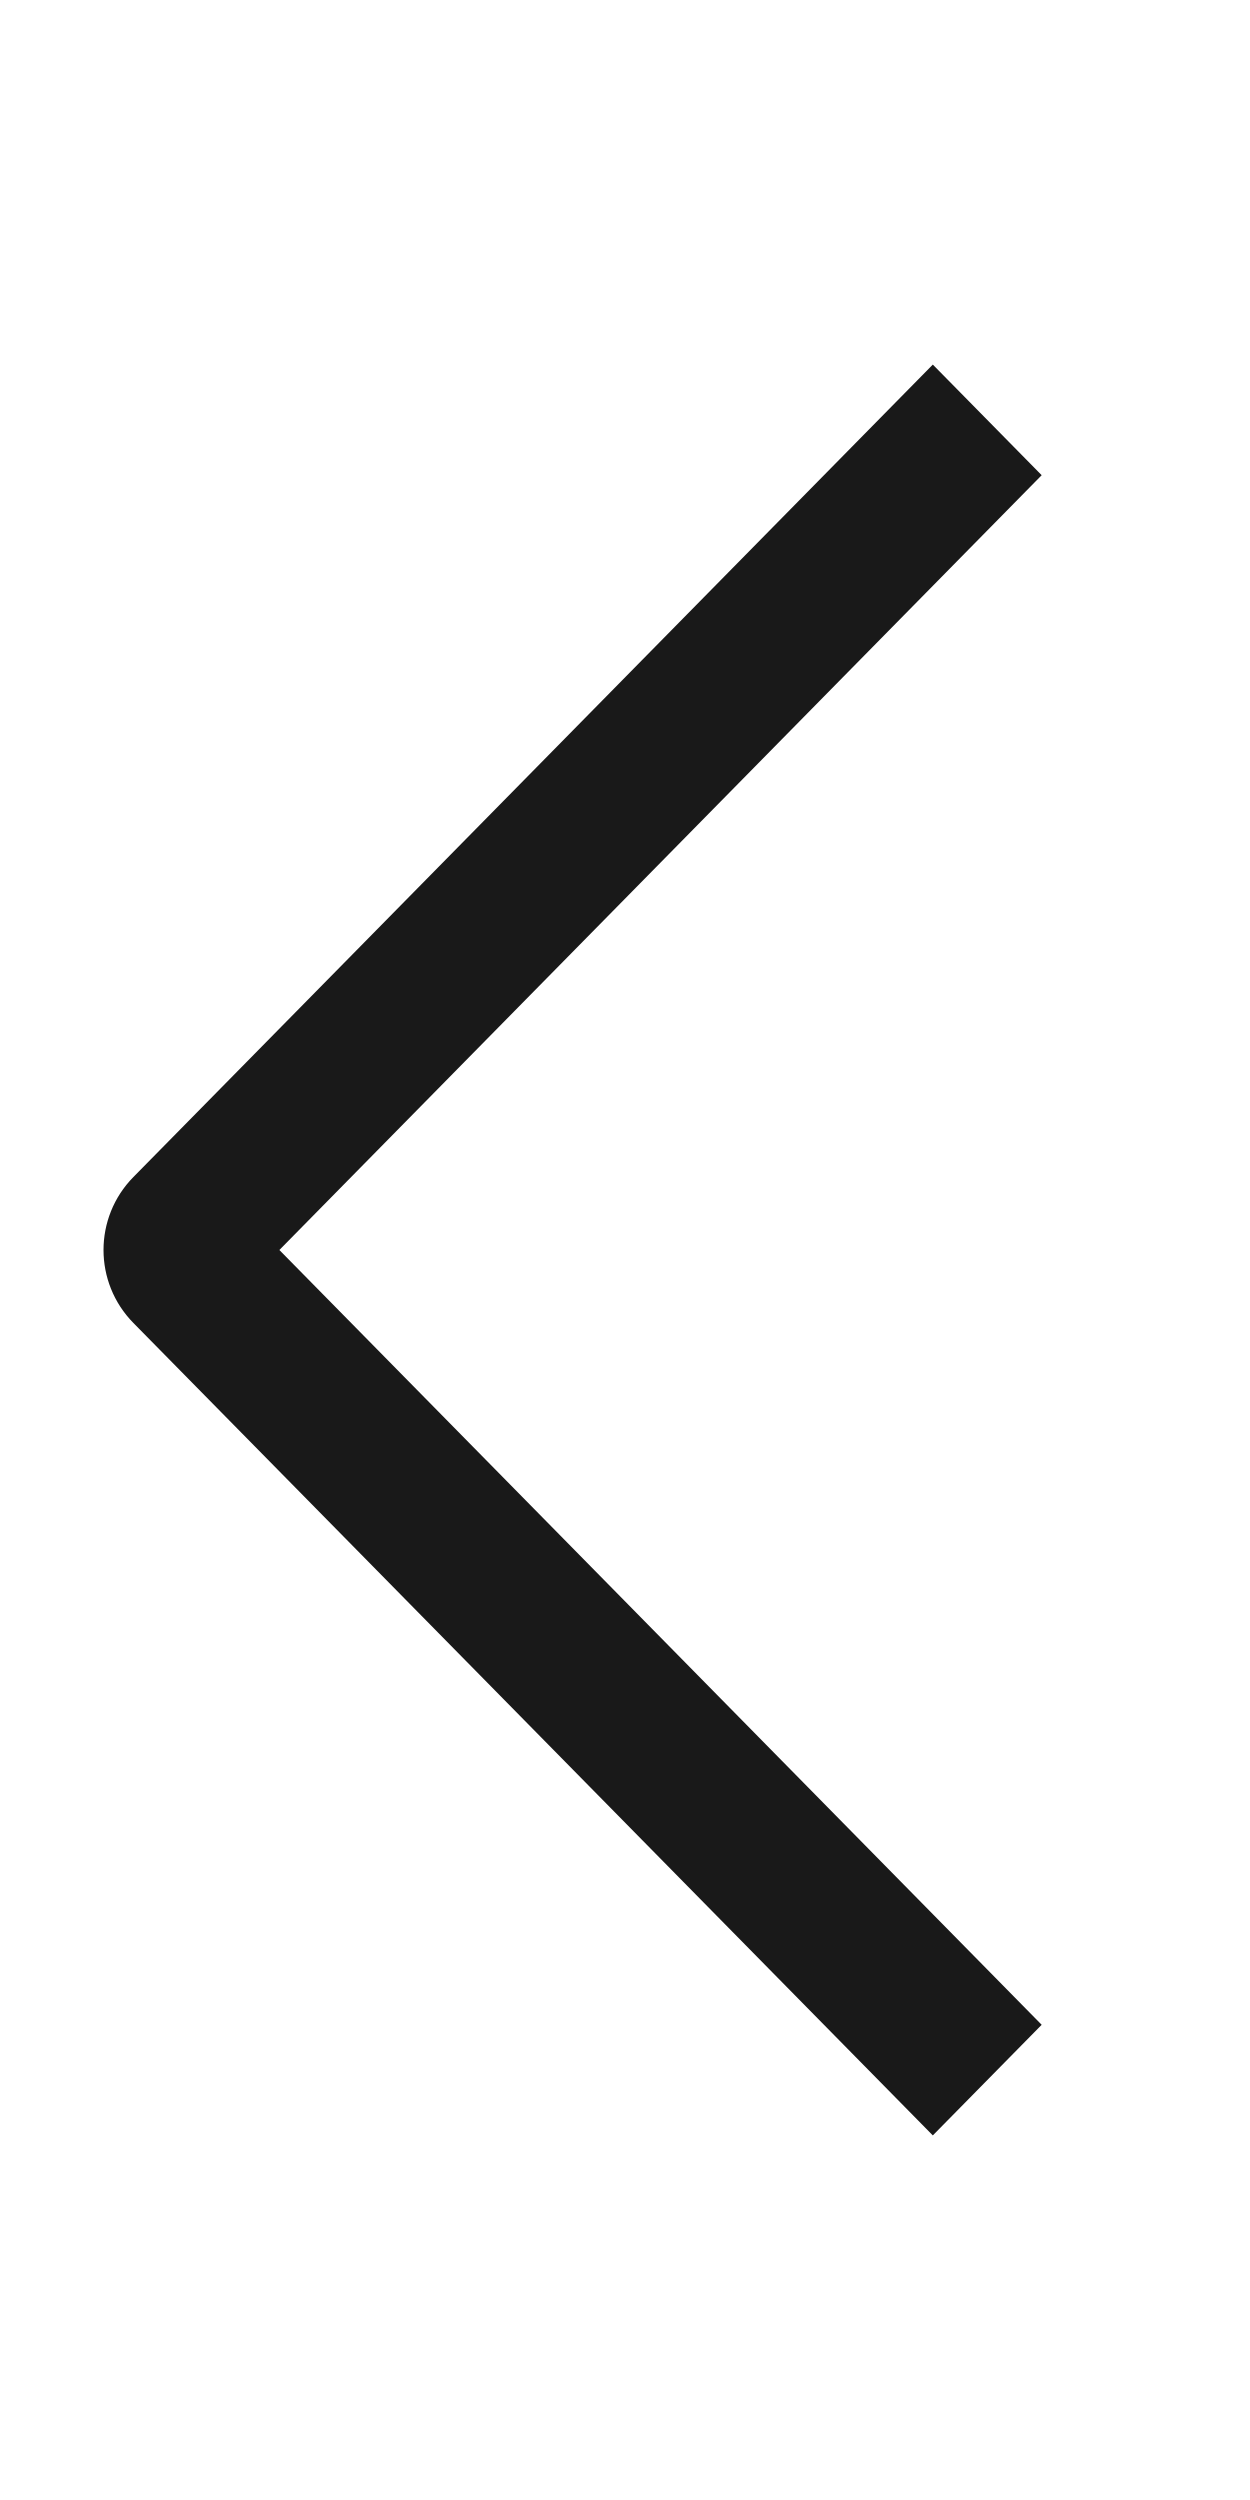
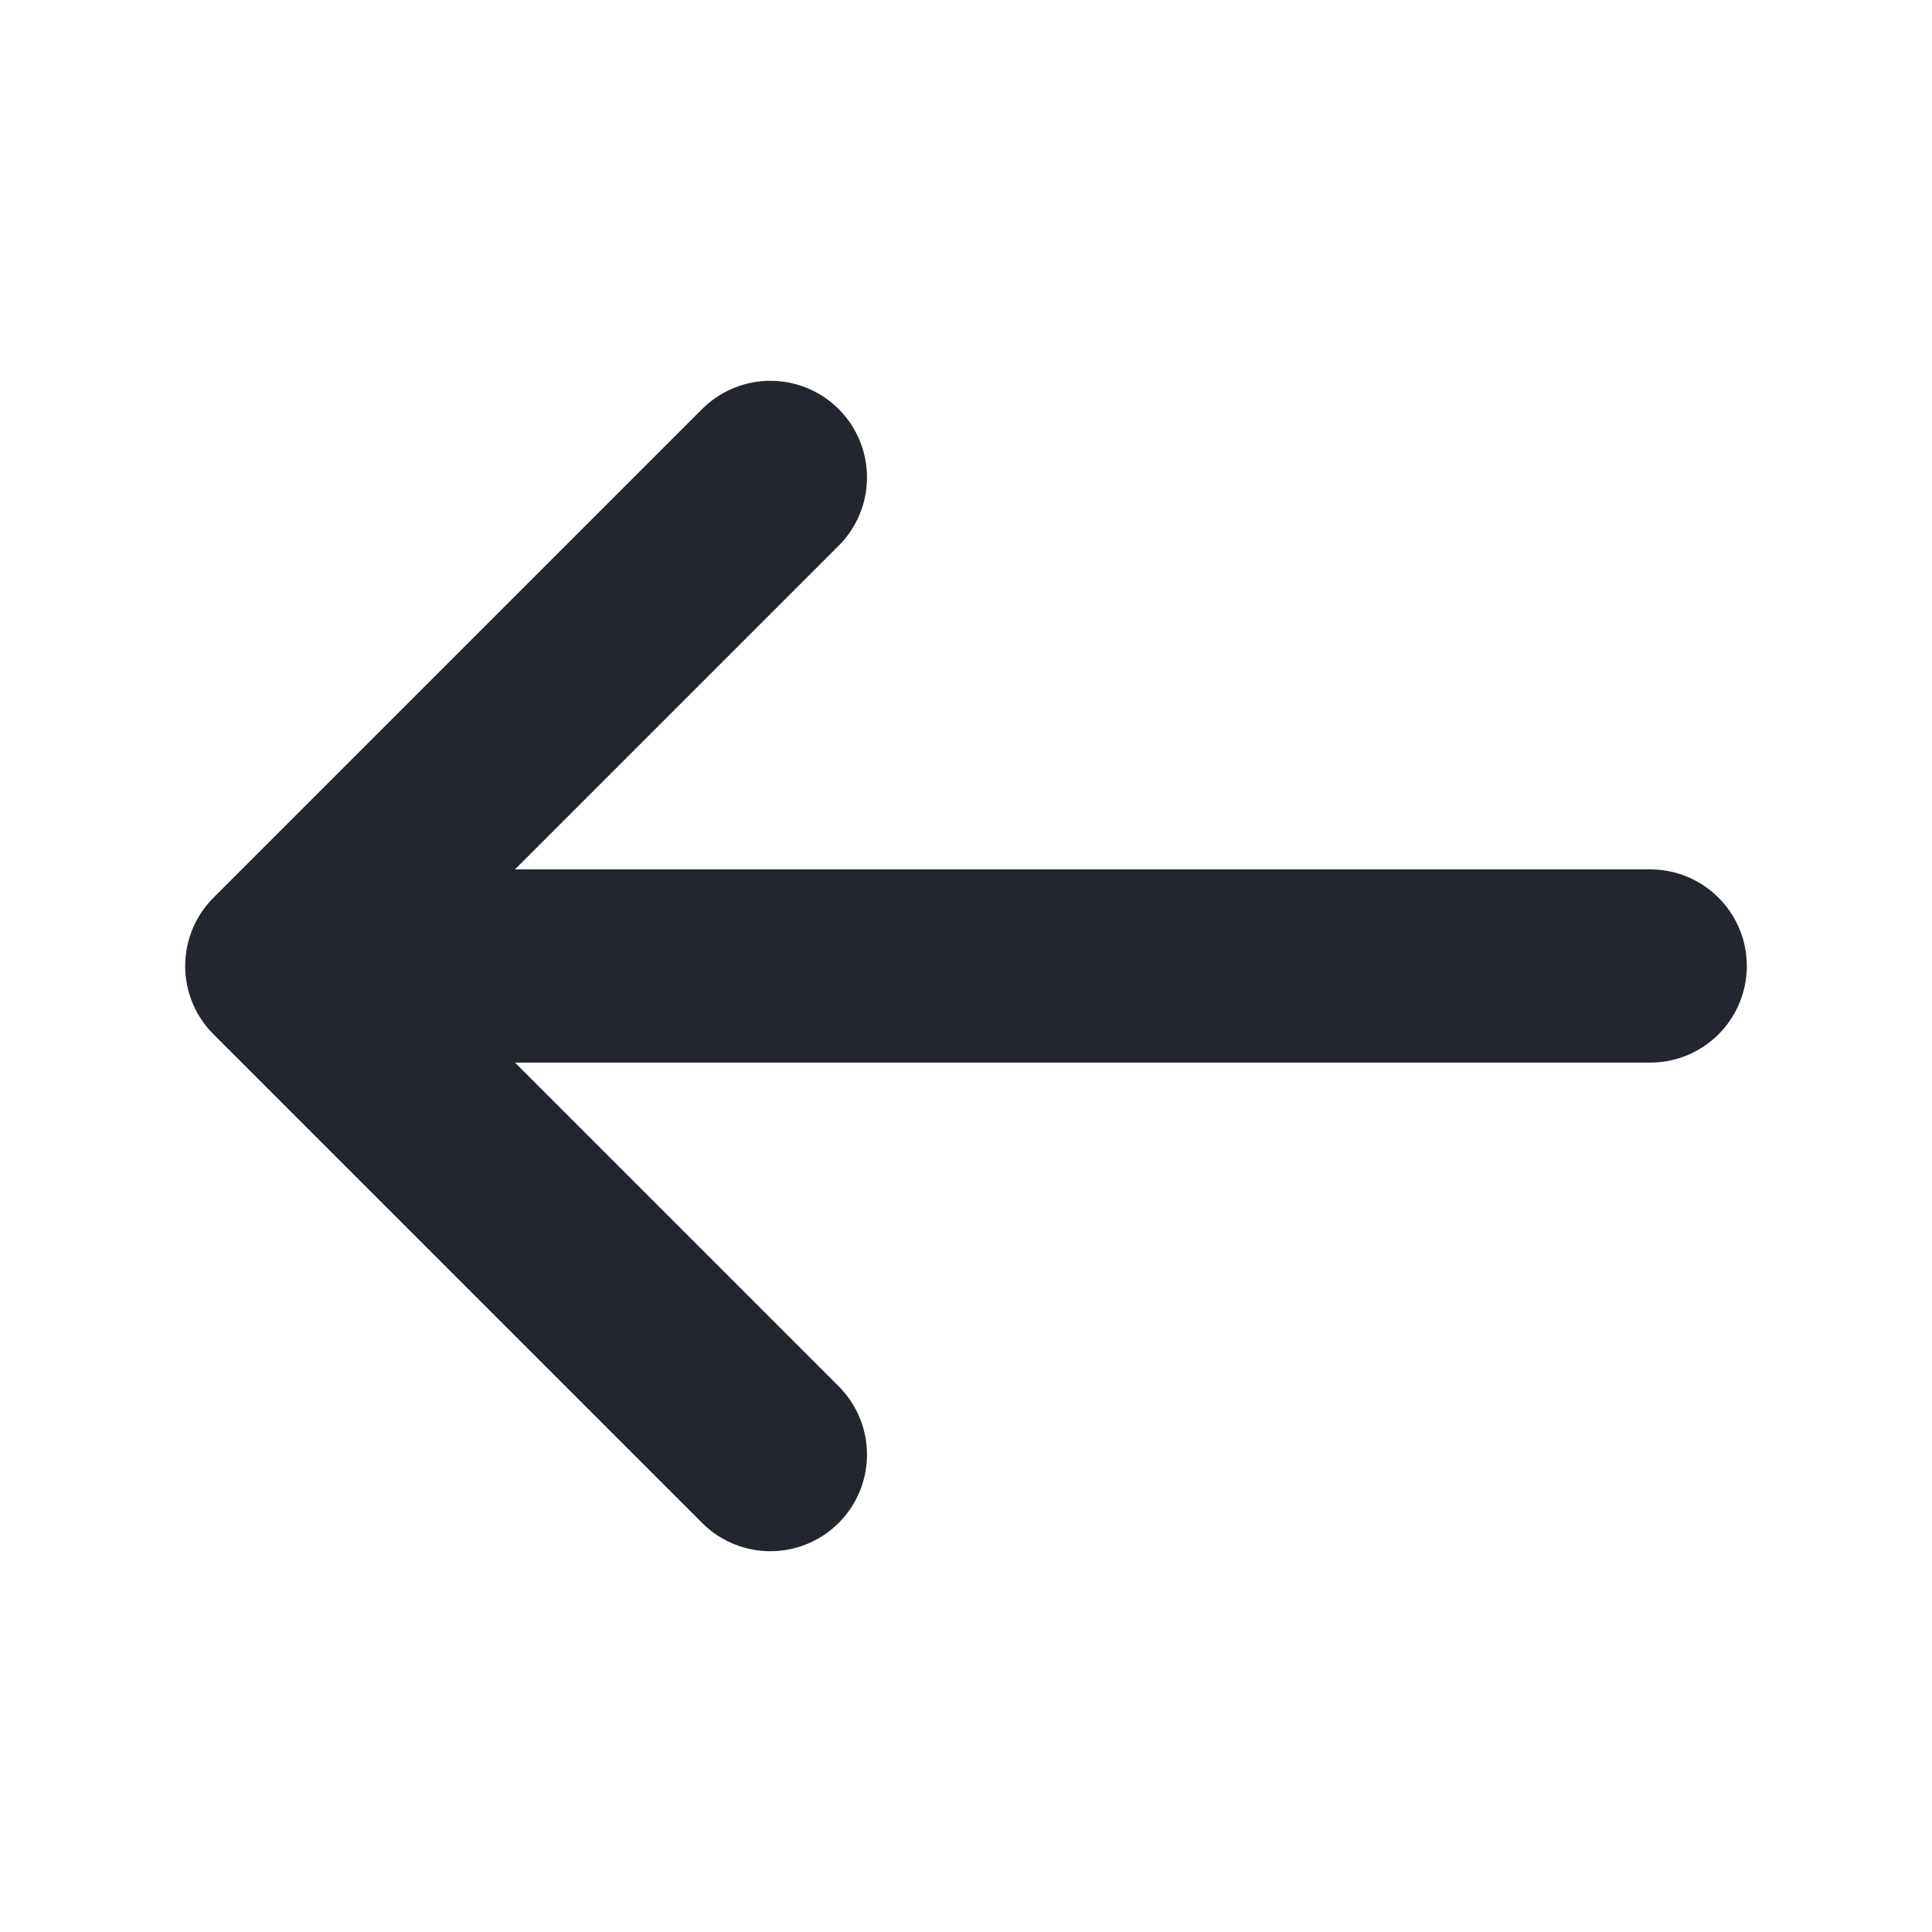
- <svg xmlns="http://www.w3.org/2000/svg" width="12" height="24" viewBox="0 0 12 24" fill="none">
-   <path fill-rule="evenodd" clip-rule="evenodd" d="M10 19.438L8.955 20.5L1.281 12.701C0.898 12.312 0.898 11.688 1.281 11.299L8.955 3.5L10 4.562L2.682 12L10 19.438Z" fill="black" fill-opacity="0.9" />
+ <svg xmlns="http://www.w3.org/2000/svg" width="20" height="20" viewBox="0 0 20 20" fill="none">
+   <path d="M7.975 4.942L2.917 10L7.975 15.058" stroke="#23262F" stroke-width="2" stroke-miterlimit="10" stroke-linecap="round" stroke-linejoin="round" />
+   <path d="M17.083 10H3.058" stroke="#23262F" stroke-width="2" stroke-miterlimit="10" stroke-linecap="round" stroke-linejoin="round" />
</svg>
